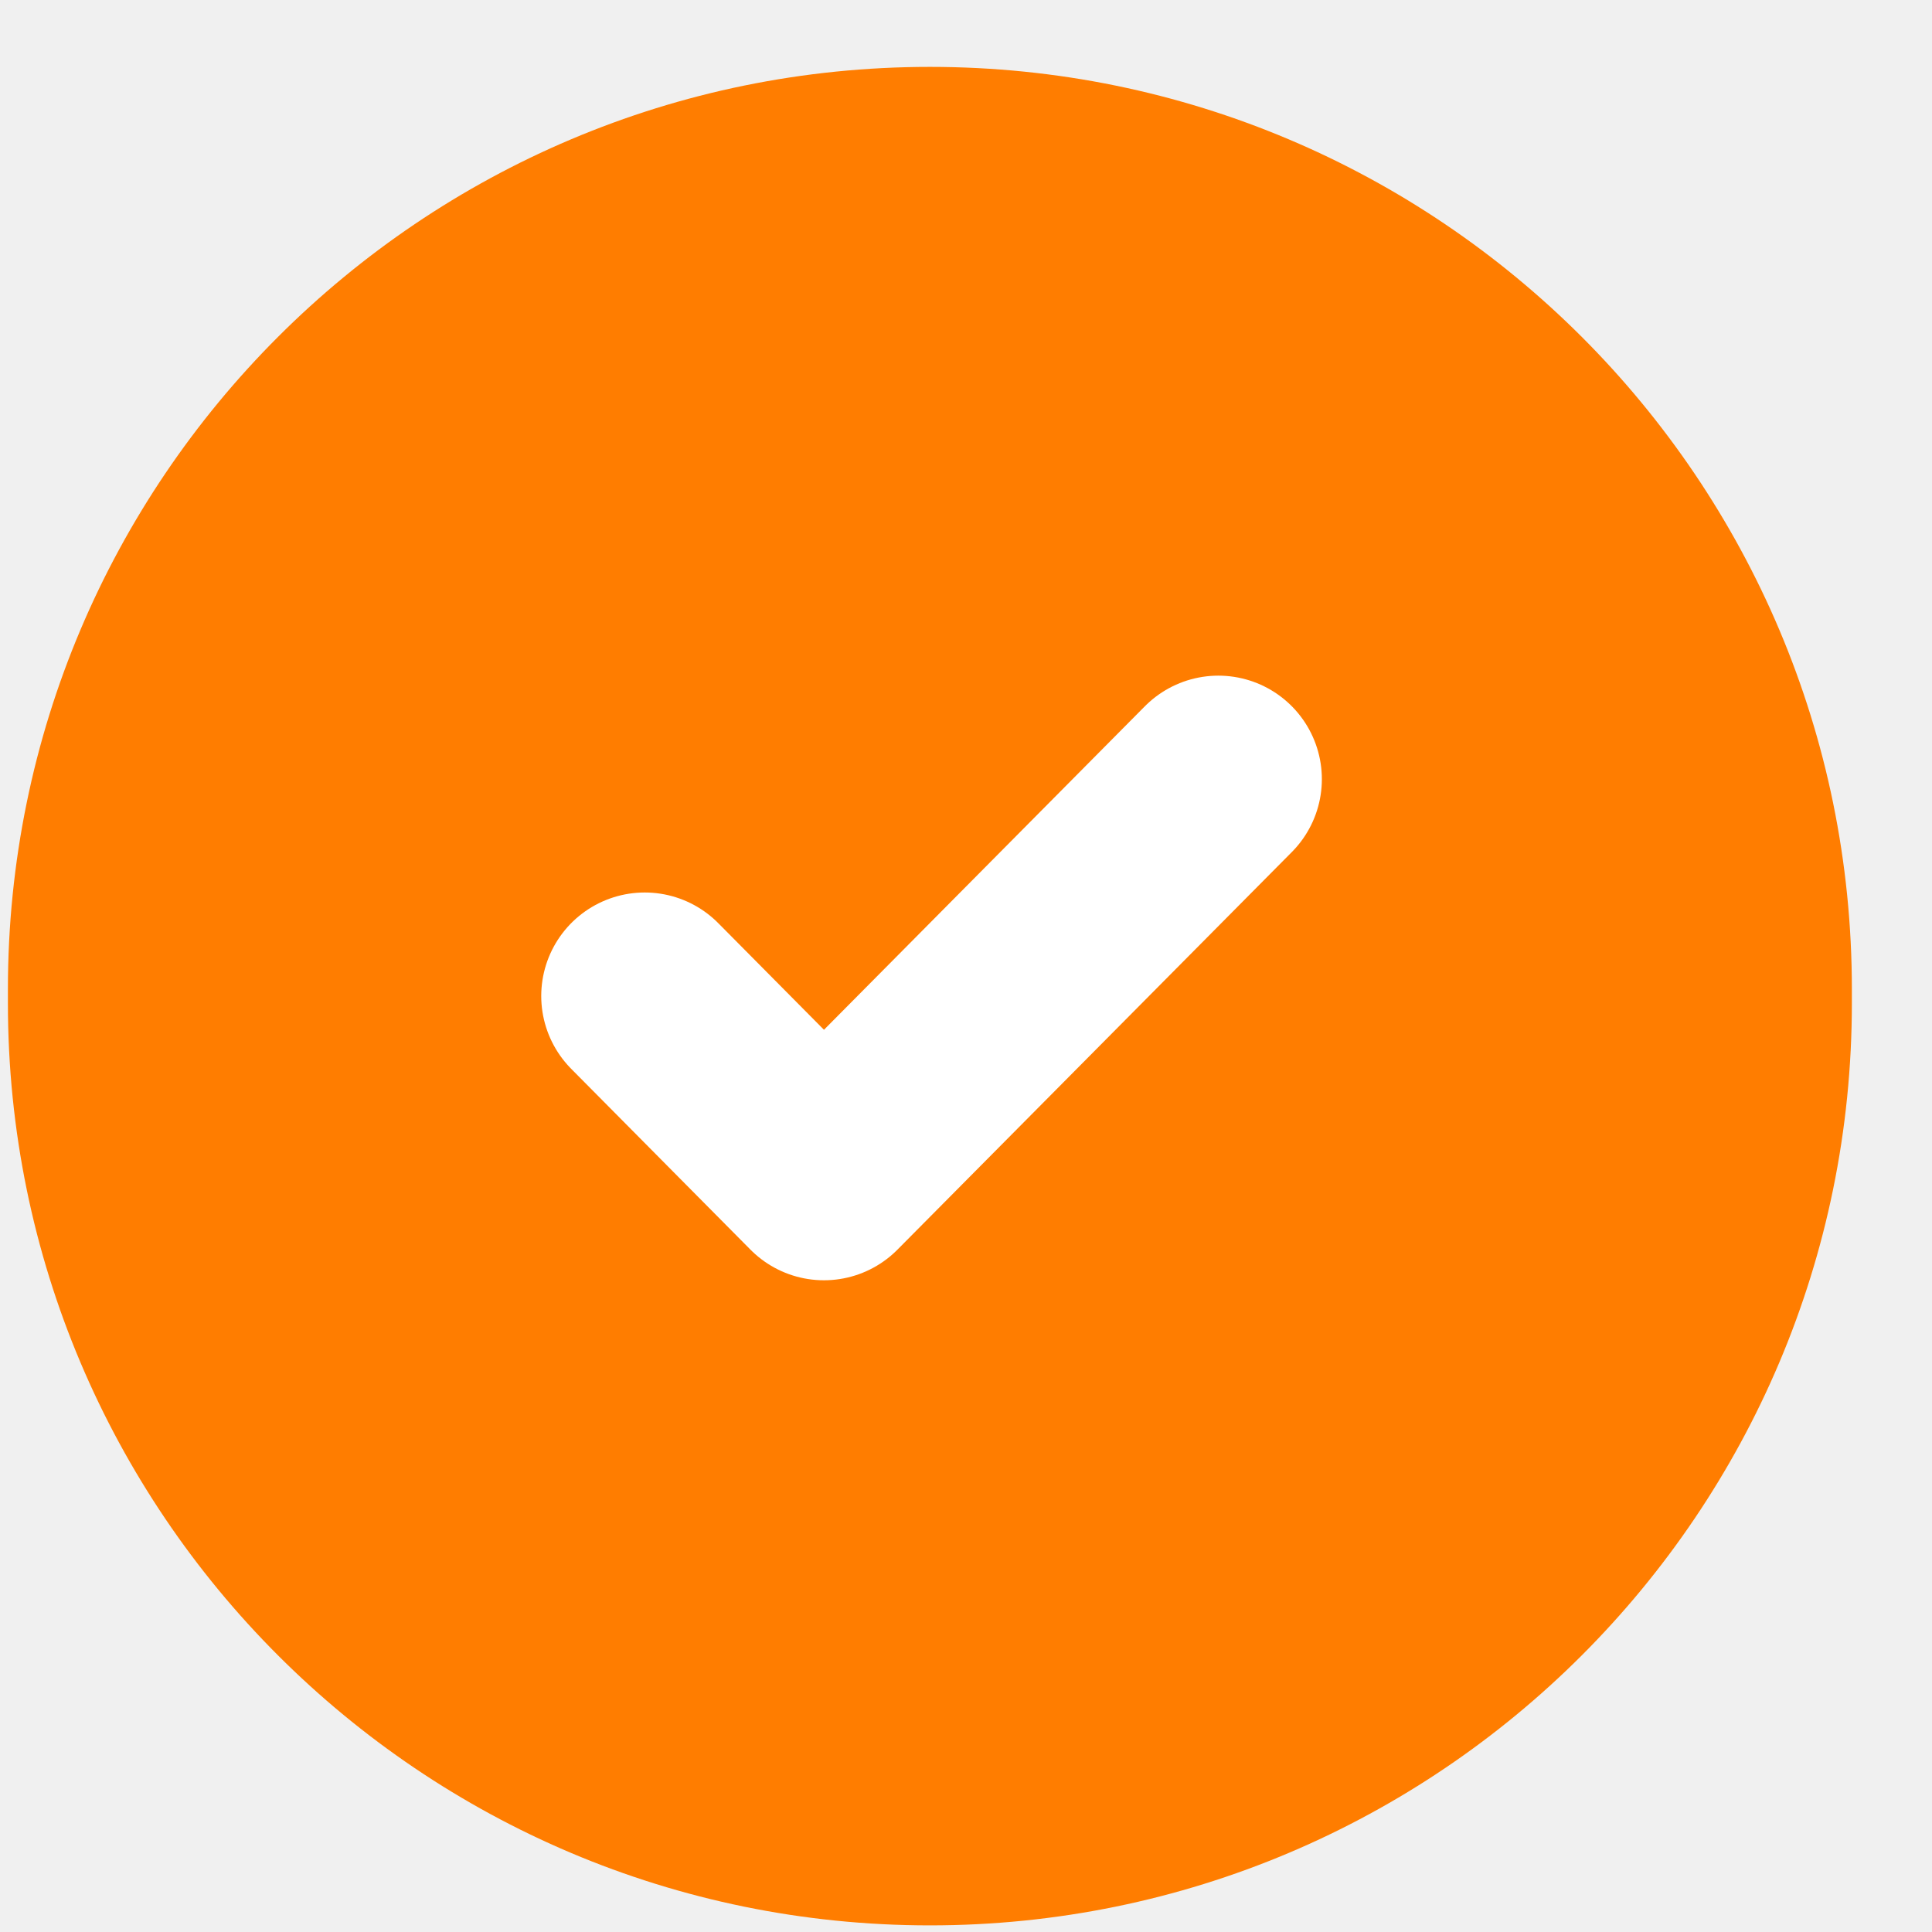
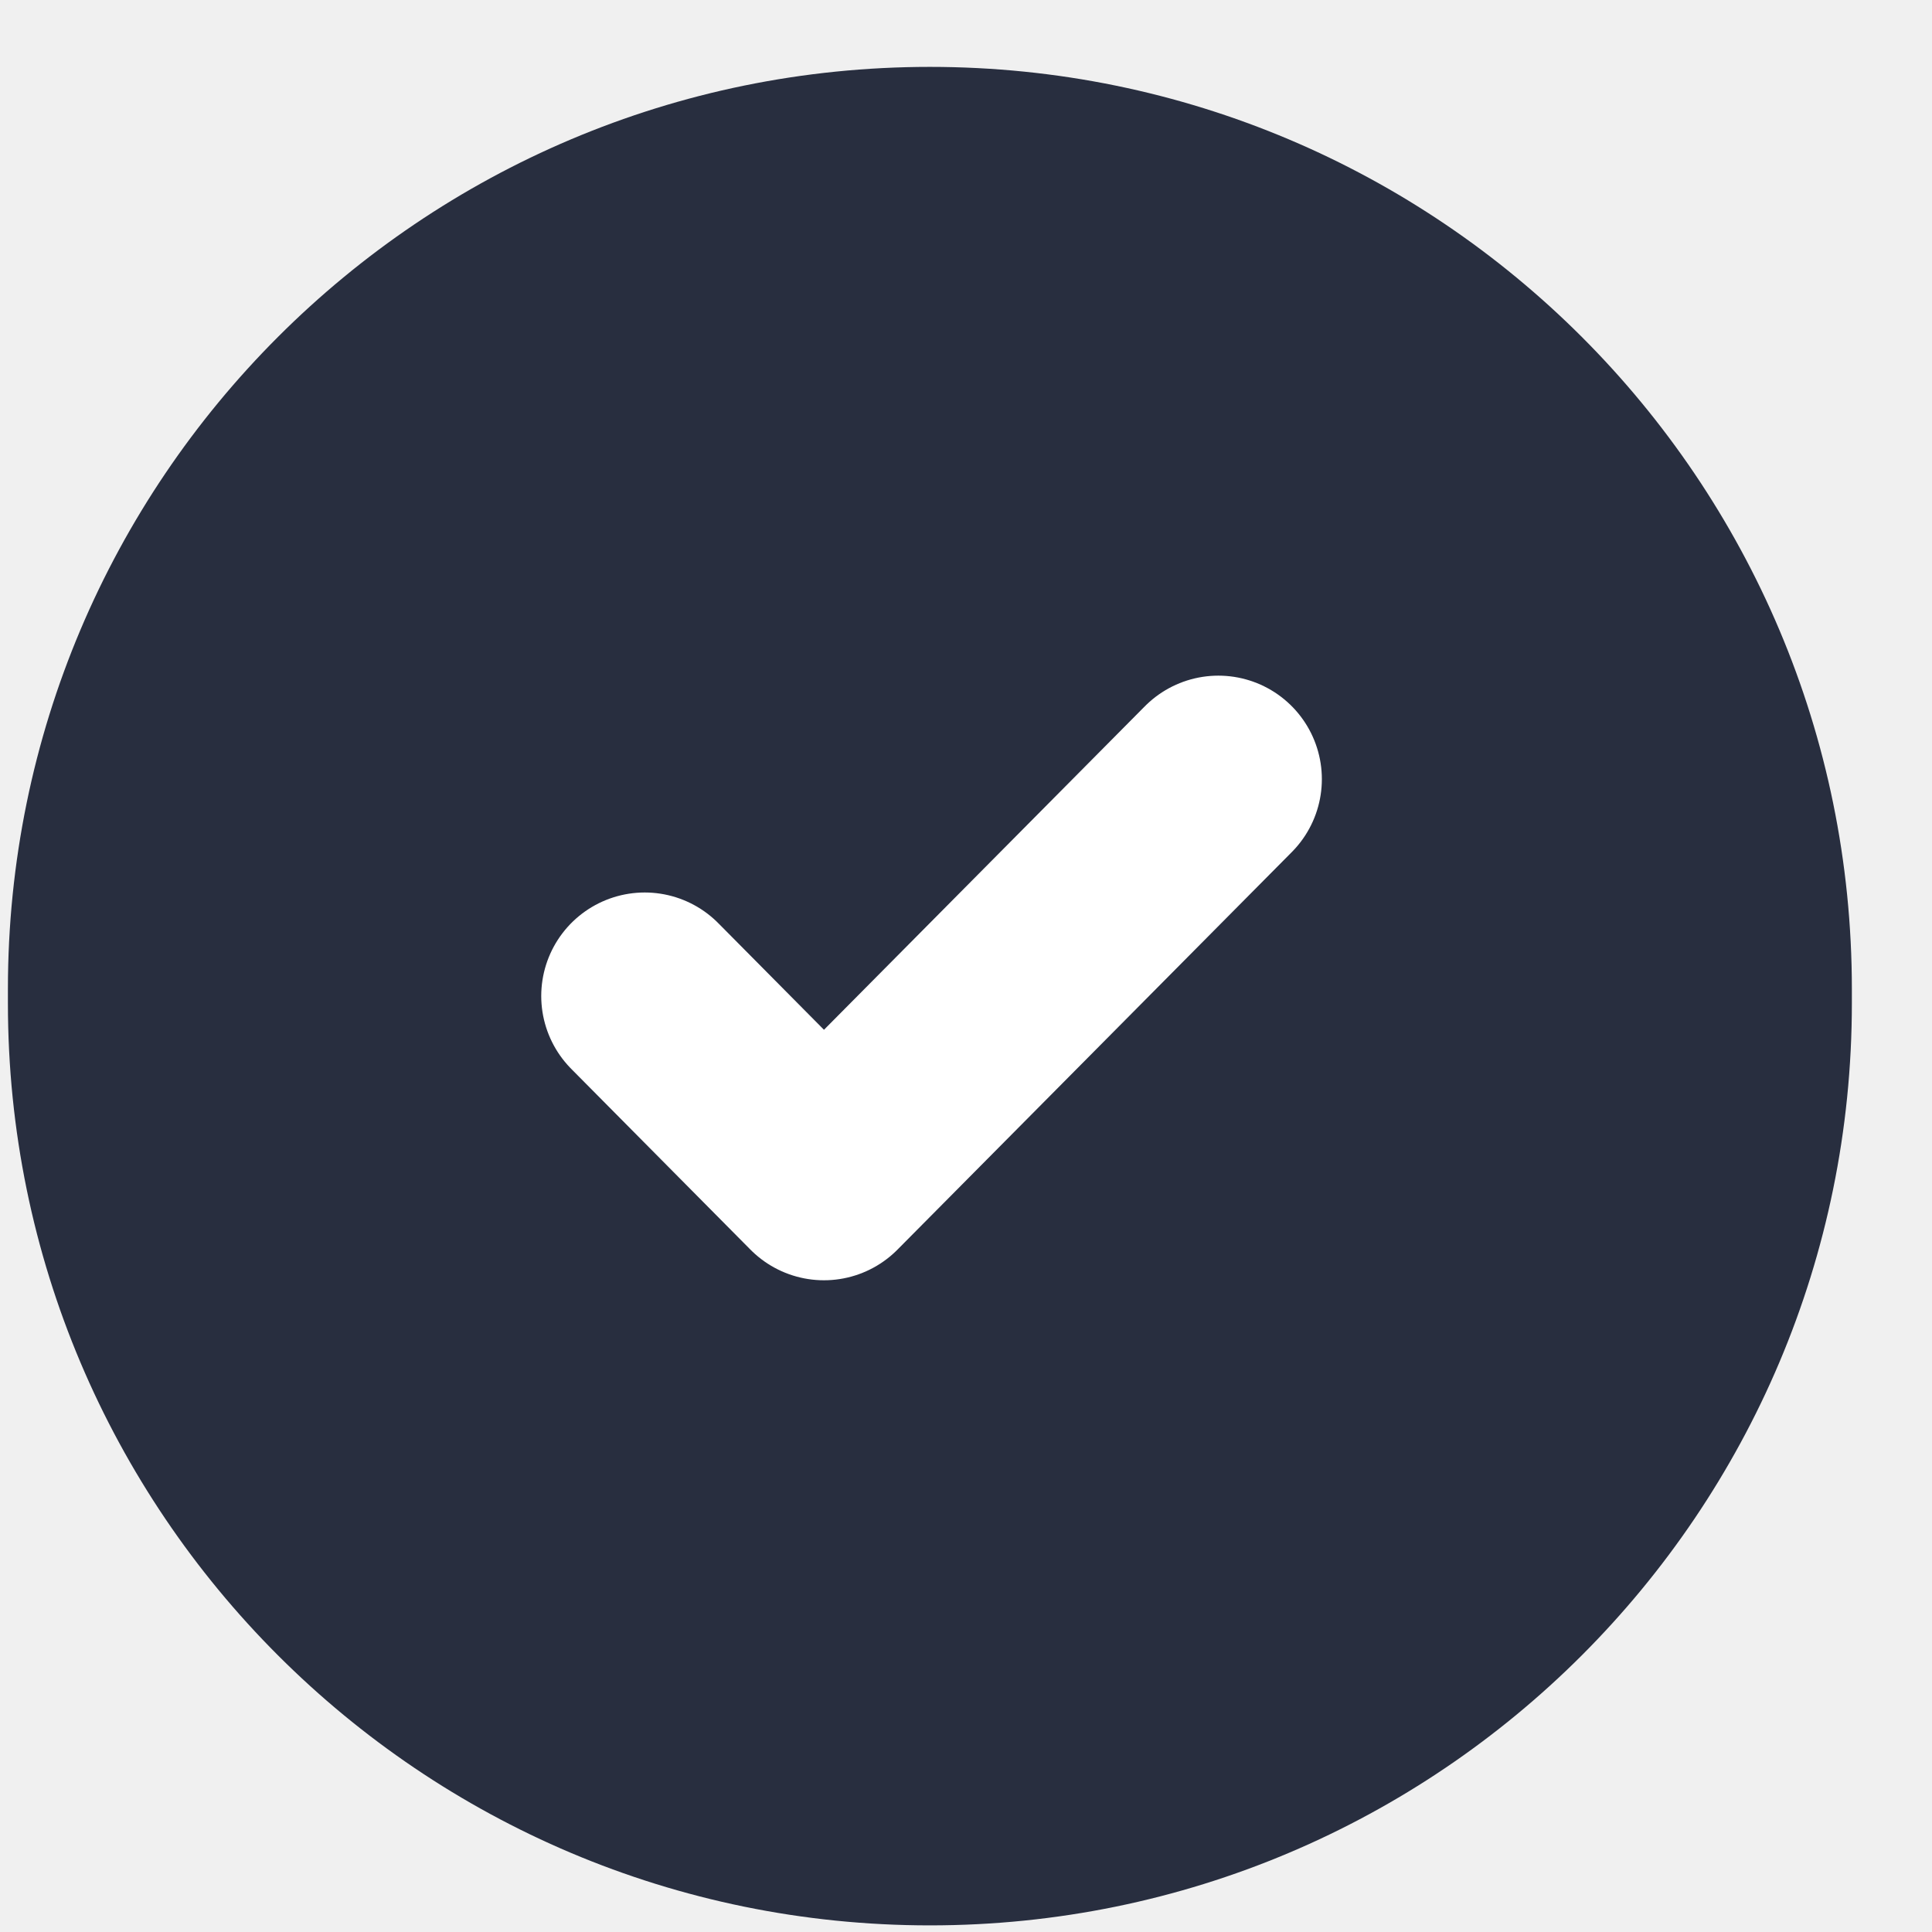
<svg xmlns="http://www.w3.org/2000/svg" width="21" height="21" viewBox="0 0 21 21" fill="none">
-   <rect x="0.086" y="0.727" width="20.043" height="20.201" rx="10.022" fill="#FF7D00" />
+   <rect x="0.086" y="0.727" width="20.043" height="20.201" rx="10.022" fill="#282e3f" />
  <g clip-path="url(#clip0_6963_6966)">
    <path d="M13.243 8.469L8.956 12.791L7.008 10.826" stroke="white" stroke-width="2.25" stroke-linecap="round" stroke-linejoin="round" />
  </g>
  <defs>
    <clipPath id="clip0_6963_6966">
      <rect width="9.353" height="9.428" fill="white" transform="translate(5.44531 6.11133)" />
    </clipPath>
  </defs>
</svg>
